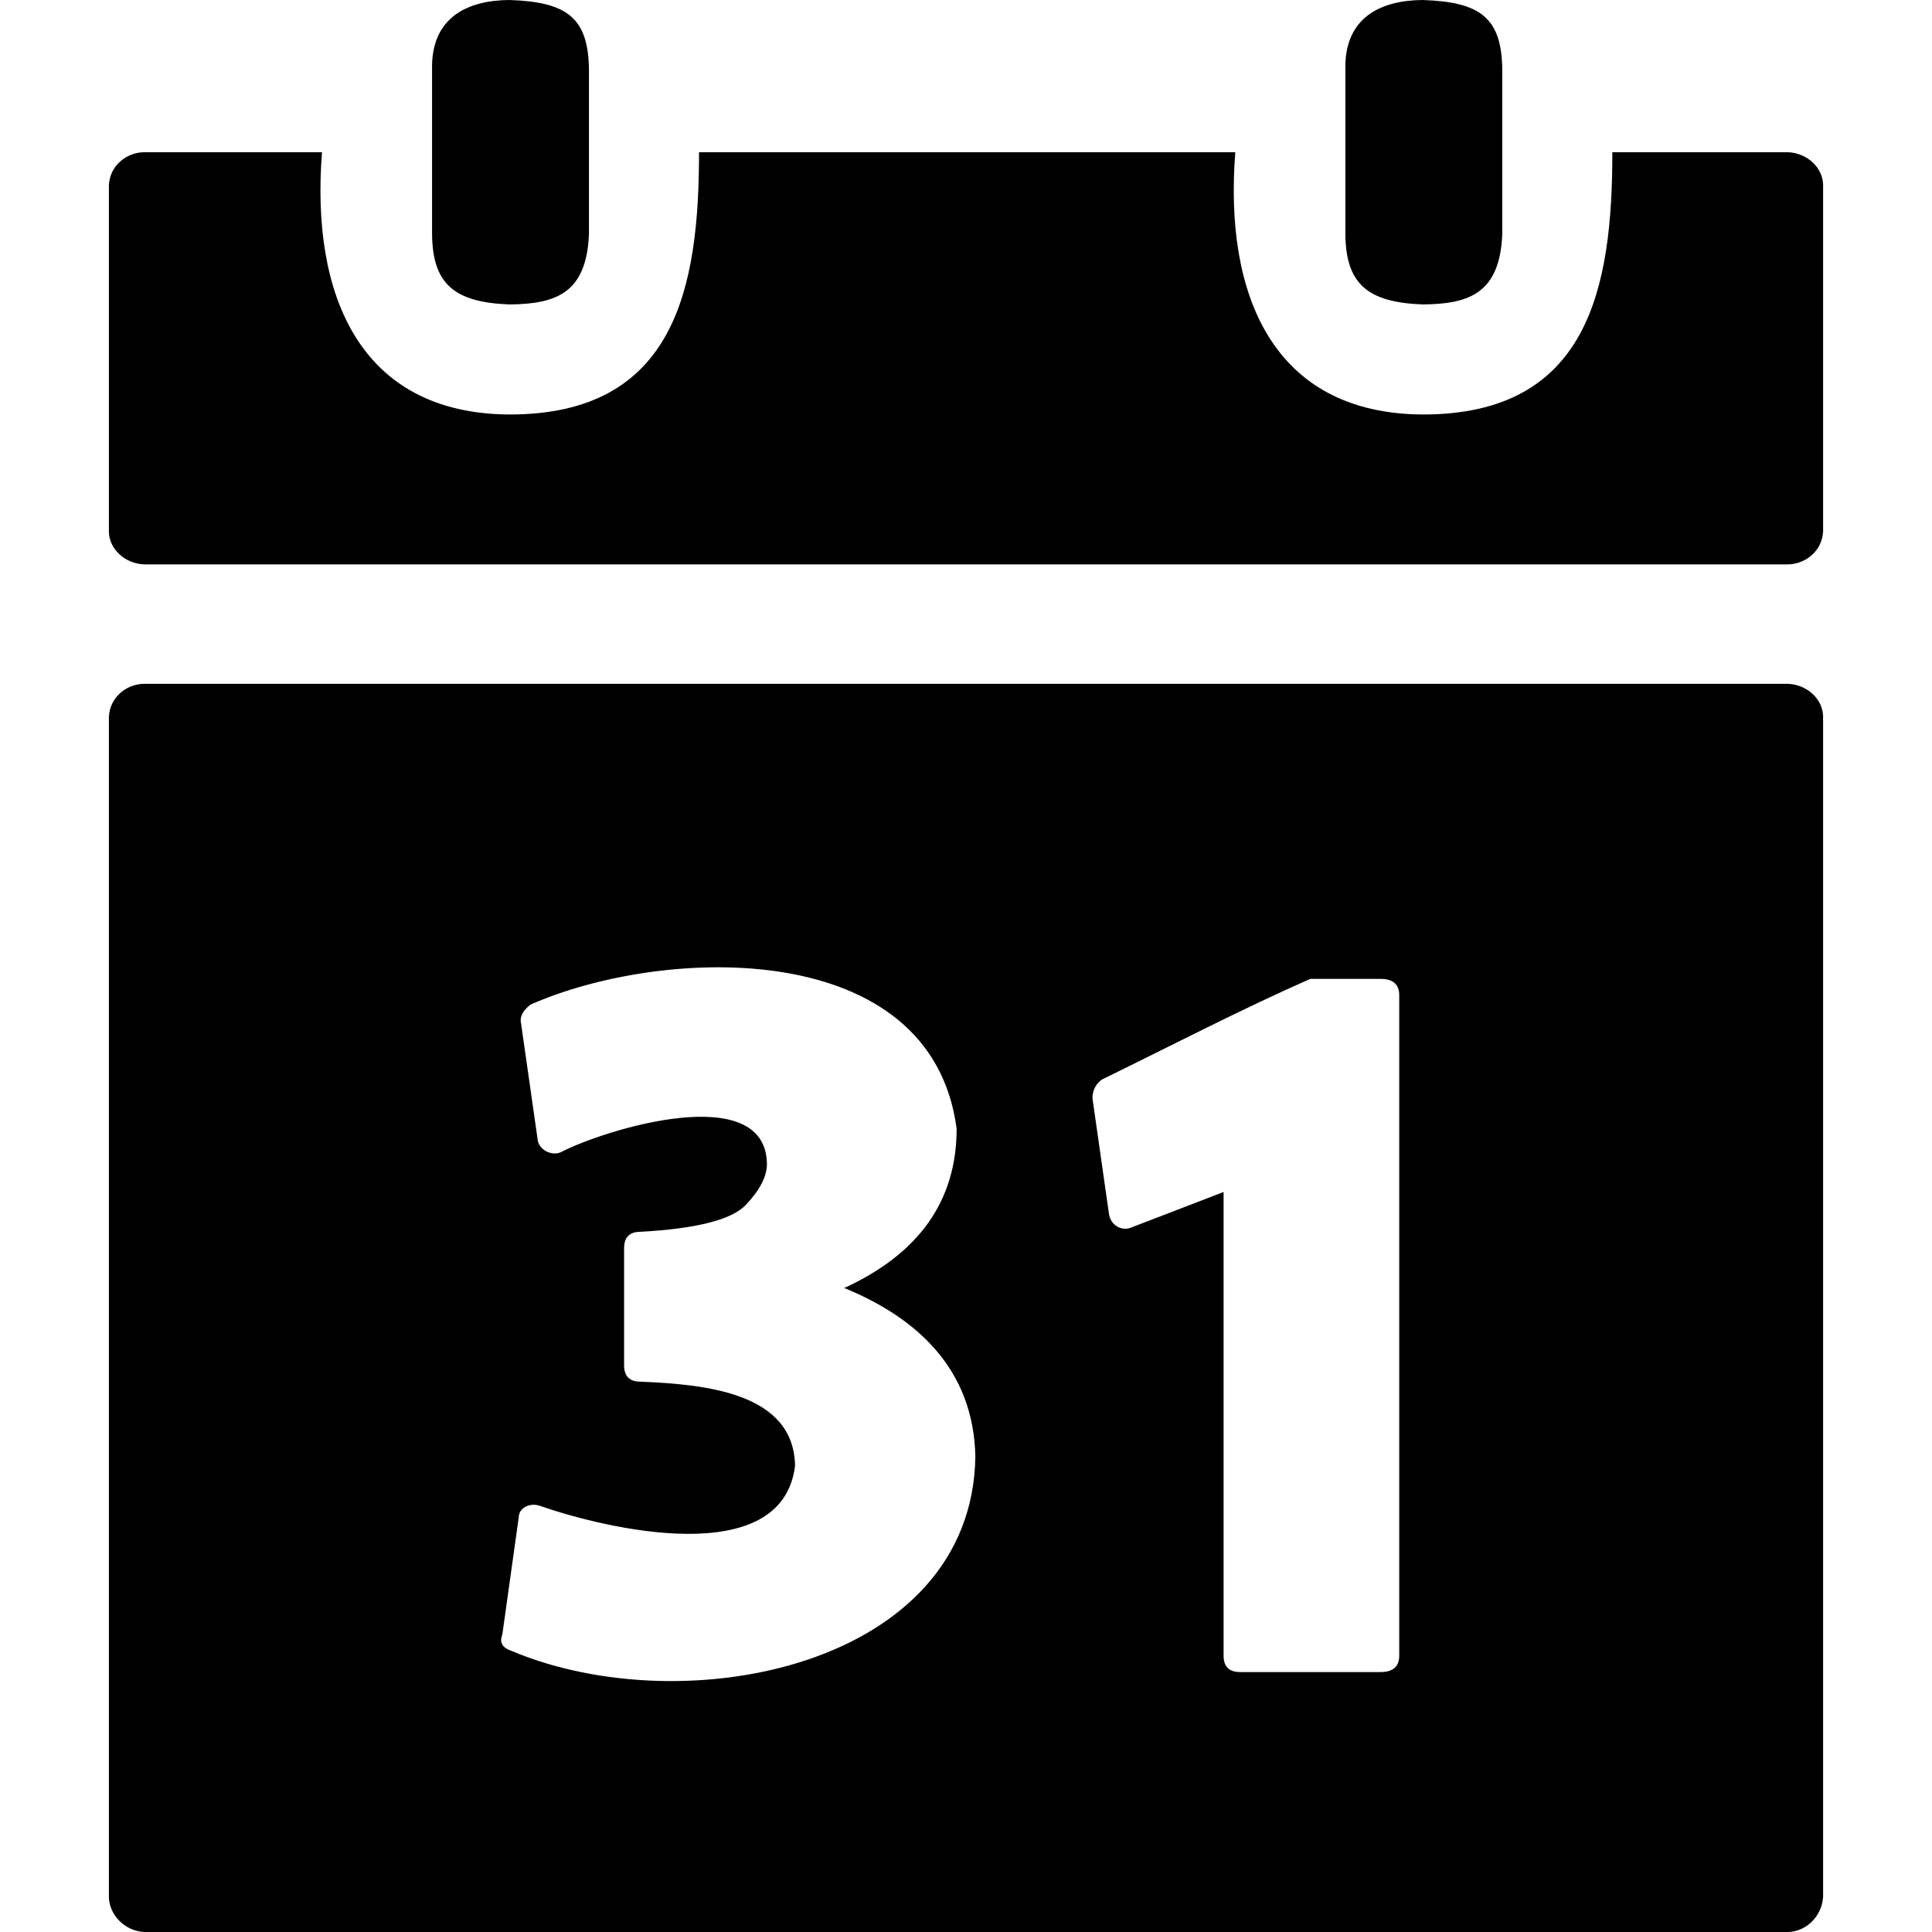
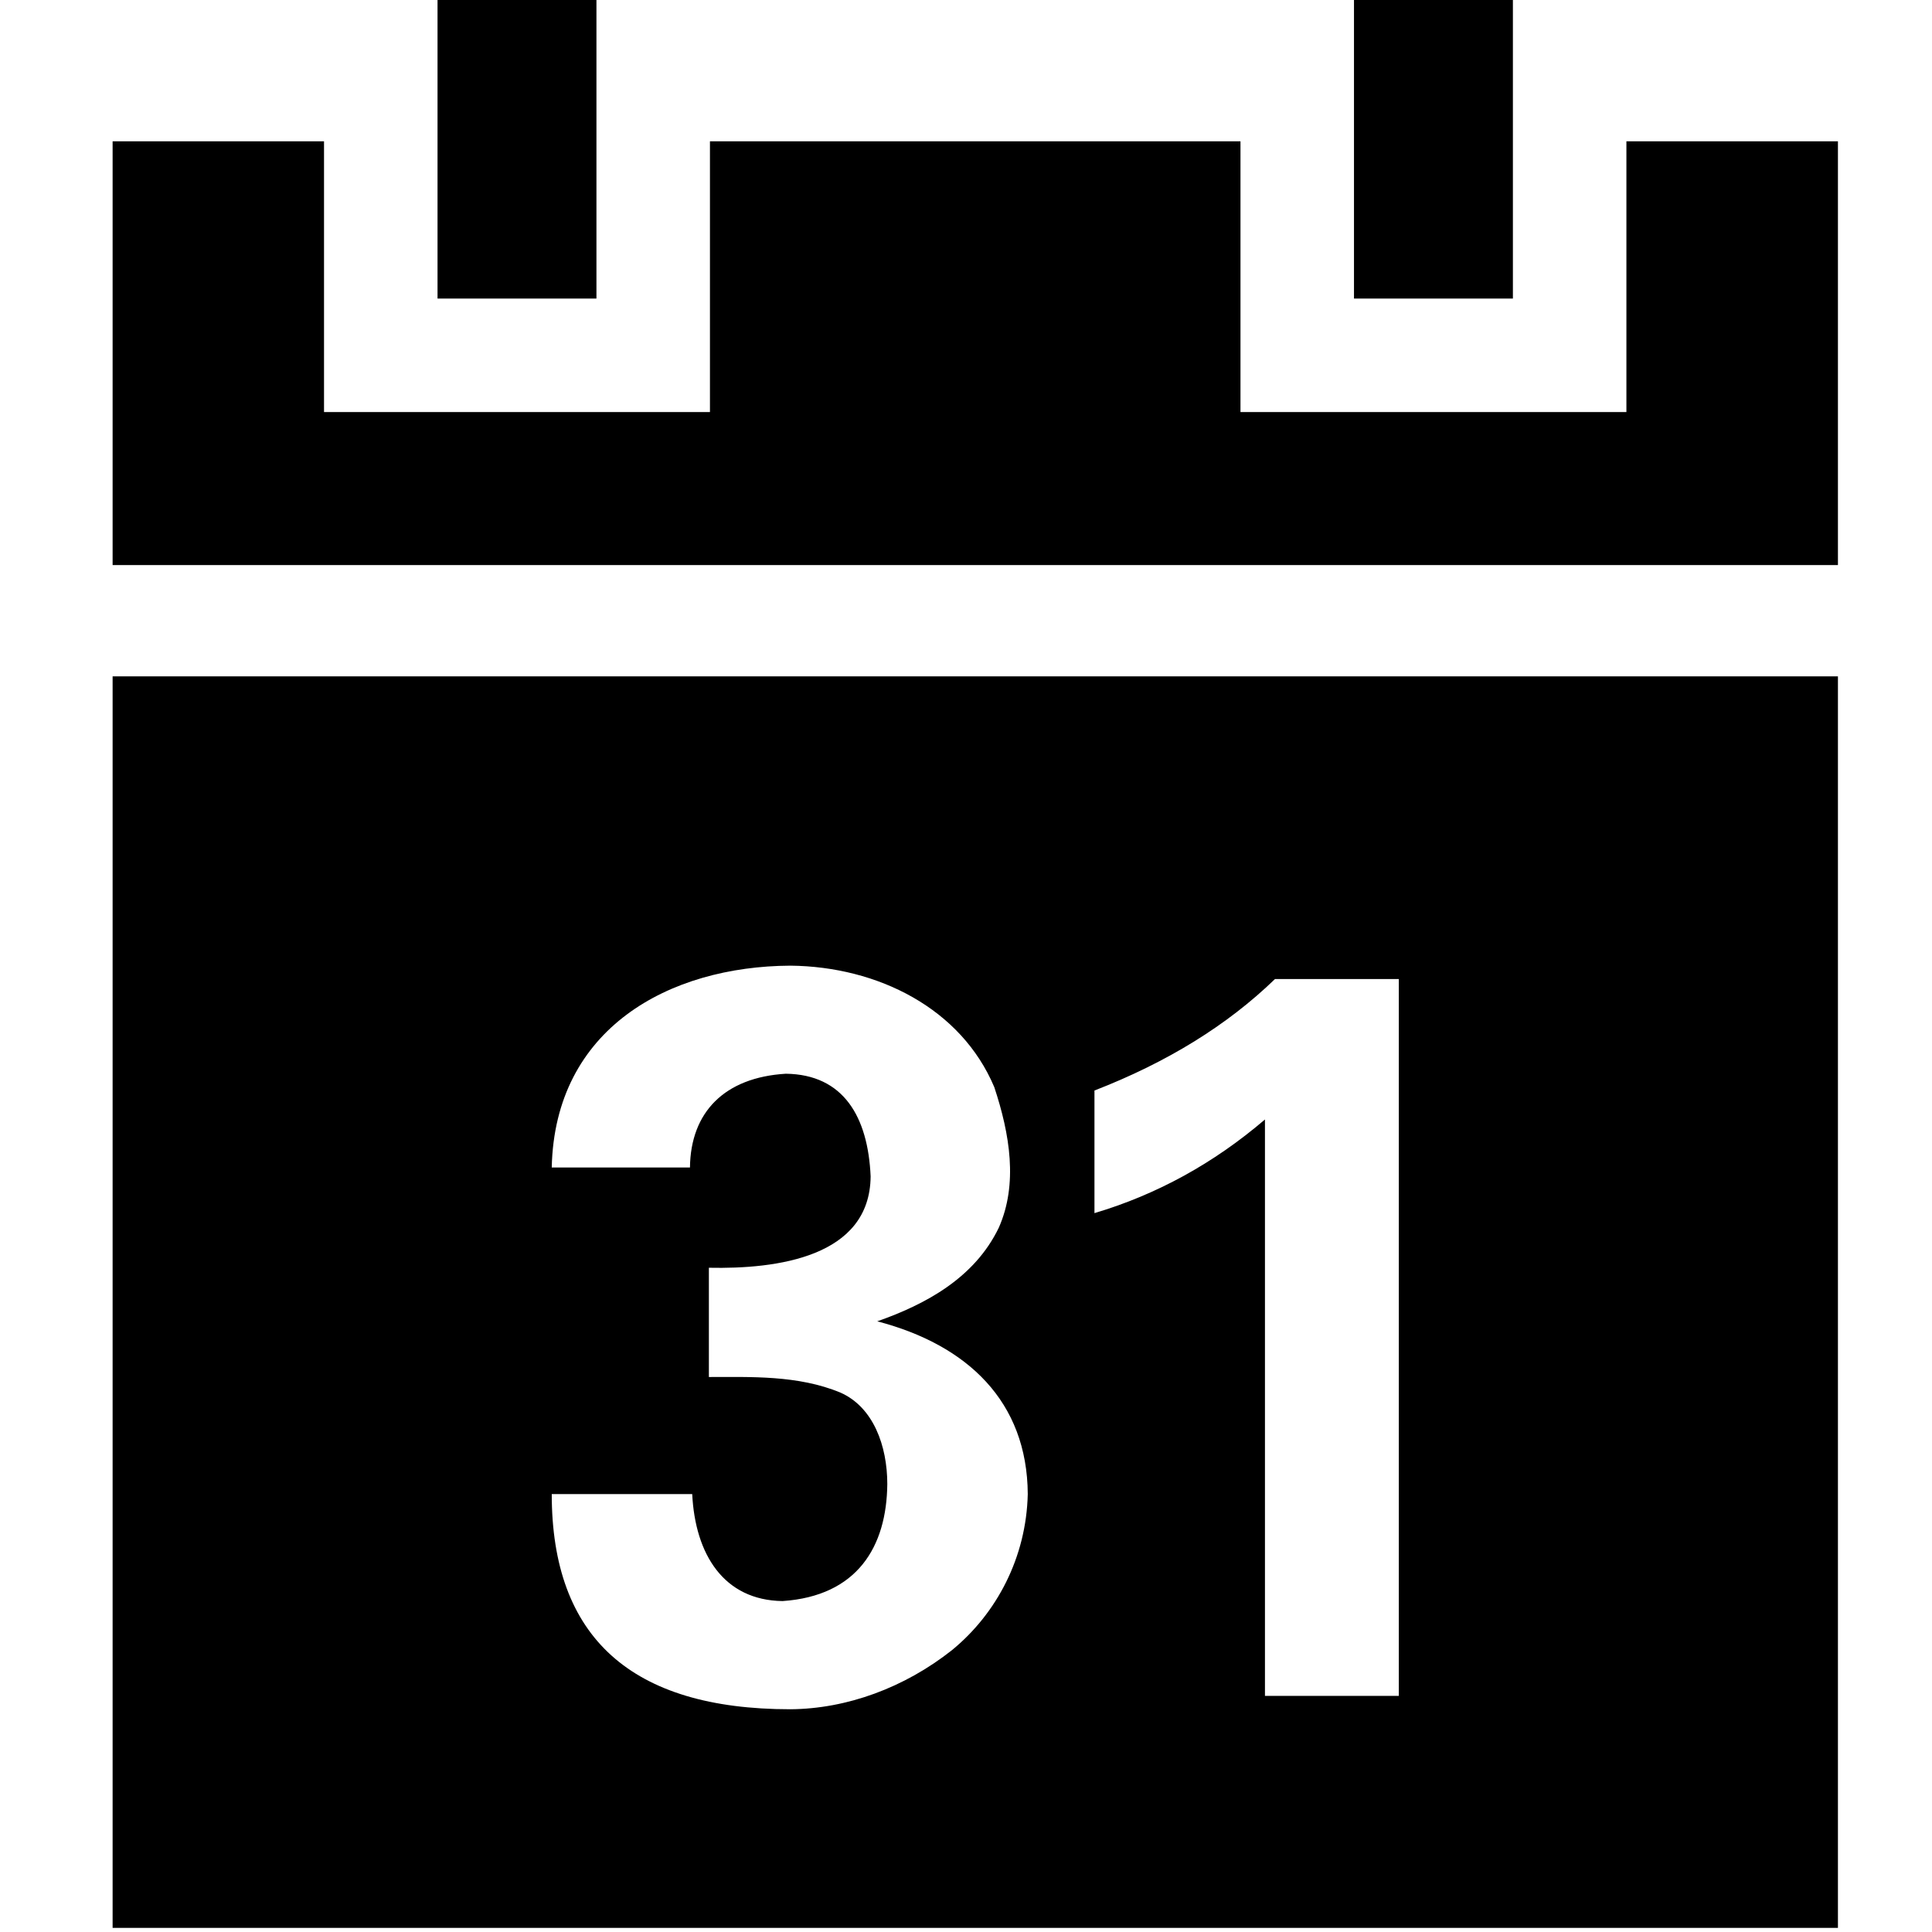
<svg xmlns="http://www.w3.org/2000/svg" width="512" height="512" id="svg2" version="1.0">
  <defs id="defs4" />
  <g id="layer1" transform="translate(-374.2178,-62.23637)">
-     <g id="g3560" transform="matrix(0.6206061,0,0,-0.6206061,319.9148,497.2812)">
-       <path id="path3562" d="m 695,571 c -23.448,0.889 -32.807,8.673 -33,30 l 0,70 c -0.64,22.865 15.51,29.878 33,30 24.62,-0.818 33.808,-7.49 34,-30 l 0,-70 c -1.055,-25.019 -13.831,-29.857 -34,-30 z m -390,0 c -23.448,0.889 -32.807,8.673 -33,30 0,23.333 0,46.667 0,70 -0.64,22.865 15.51,29.878 33,30 24.62,-0.818 33.808,-7.49 34,-30 0,-23.333 0,-46.667 0,-70 -1.055,-25.019 -13.831,-29.857 -34,-30 z m 546,65 c 8.205,-0.35 14.892,-6.536 15,-14 l 0,-148 c -0.472,-8.427 -7.633,-13.906 -15,-14 l -702,0 c -8.205,0.35 -14.892,6.536 -15,14 l 0,148 c 0.472,8.427 7.633,13.906 15,14 l 76,0 c -4.794,-60.649 15.855,-111.608 80,-112 71.017,-0.049 81,54.304 81,112 l 229,0 c -4.794,-60.649 15.855,-111.608 80,-112 71.021,-0.049 81,54.302 81,112 l 75,0 z M 685,276 c 0,4.667 -2.667,7 -8,7 l -30,0 c -29.621,-13.054 -59.552,-28.619 -89,-43 -2.667,-2 -4,-4.667 -4,-8 l 7,-49 c 0.566,-5.375 5.751,-8.052 10,-6 l 39,15 0,-198 c 0,-4.667 2.333,-7 7,-7 l 60,0 c 5.333,0 8,2.333 8,7 z M 504,79 c -0.768,37.625 -25.318,59.469 -56,72 32,14.667 48,37.333 48,68 -10.746,82.058 -124.906,78.209 -182,53 -3.333,-2.668 -4.667,-5.334 -4,-8 l 7,-49 c 0.275,-5.236 6.359,-7.741 10,-6 18.875,9.779 87.457,30.879 88,-5 0,-5.334 -3,-11.167 -9,-17.5 -6,-6.334 -21,-10.167 -45,-11.5 -4.667,0 -7,-2.333 -7,-7 l 0,-50 c 0,-4.667 2.333,-7 7,-7 27.701,-1.151 65.574,-4.689 66,-36 -5.636,-45.104 -81.826,-26.516 -109,-17 -4.183,1.411 -8.918,-0.719 -9,-5 L 302,3 c -1.333,-3.333 0,-5.667 4,-7 74.071,-31.119 196.649,-6.563 198,83 z m 347,330 c 8.205,-0.35 14.892,-6.536 15,-14 l 0,-504 c -0.51,-8.4 -7.404,-14.891 -15,-15 l -702,0 c -8.4,0.51 -14.891,7.404 -15,15 l 0,504 c 0.472,8.427 7.633,13.906 15,14 l 702,0 z" style="fill:currentColor" />
-     </g>
+     <path style="fill:#000000;fill-opacity:1;stroke:none" d="m 490.168,61.143 0,80.215 42.113,0 0,-80.215 z m 242.871,0 0,80.215 42.113,0 0,-80.215 z m -328.977,38.541 0,112.302 457.228,0 0,-112.302 -56.057,0 0,71.755 -102.275,0 0,-71.755 -140.596,0 0,71.755 -102.275,0 0,-71.755 z m 0,141.787 0,331.672 457.228,0 0,-331.672 z m 179.607,76.675 c 23.275,0.229 45.295,11.404 54.051,32.212 4.119,12.429 6.318,25.653 1.191,37.225 -6.419,13.349 -19.445,20.338 -32.212,24.817 23.959,6.251 39.743,21.306 39.888,45.779 -0.386,16.786 -8.223,31.643 -20.085,41.361 -12.613,9.971 -27.887,15.565 -42.834,15.667 -42.15,-10e-6 -63.232,-19.014 -63.232,-57.028 l 37.225,0 c 0.79,16.004 8.366,28.142 23.939,28.357 19.798,-1.349 27.599,-14.364 27.762,-31.021 -0.008,-10.061 -3.659,-20.344 -12.408,-24.221 -11.287,-4.69 -23.878,-4.125 -34.875,-4.136 l 0,-28.953 c 17.975,0.376 42.682,-2.79 42.865,-24.221 -0.699,-15.764 -7.165,-27 -22.467,-27.198 -16.3,0.983 -25.244,10.214 -25.412,24.848 l -36.63,0 c 0.795,-36.899 31.105,-53.322 63.232,-53.487 z m 128.439,3.541 32.807,0 0,189.979 -35.47,0 0,-152.754 c -13.59,11.621 -28.639,19.893 -45.184,24.817 l 0,-32.494 c 19.302,-7.484 35.242,-17.336 47.847,-29.548 z" id="rect3028" />
  </g>
</svg>
